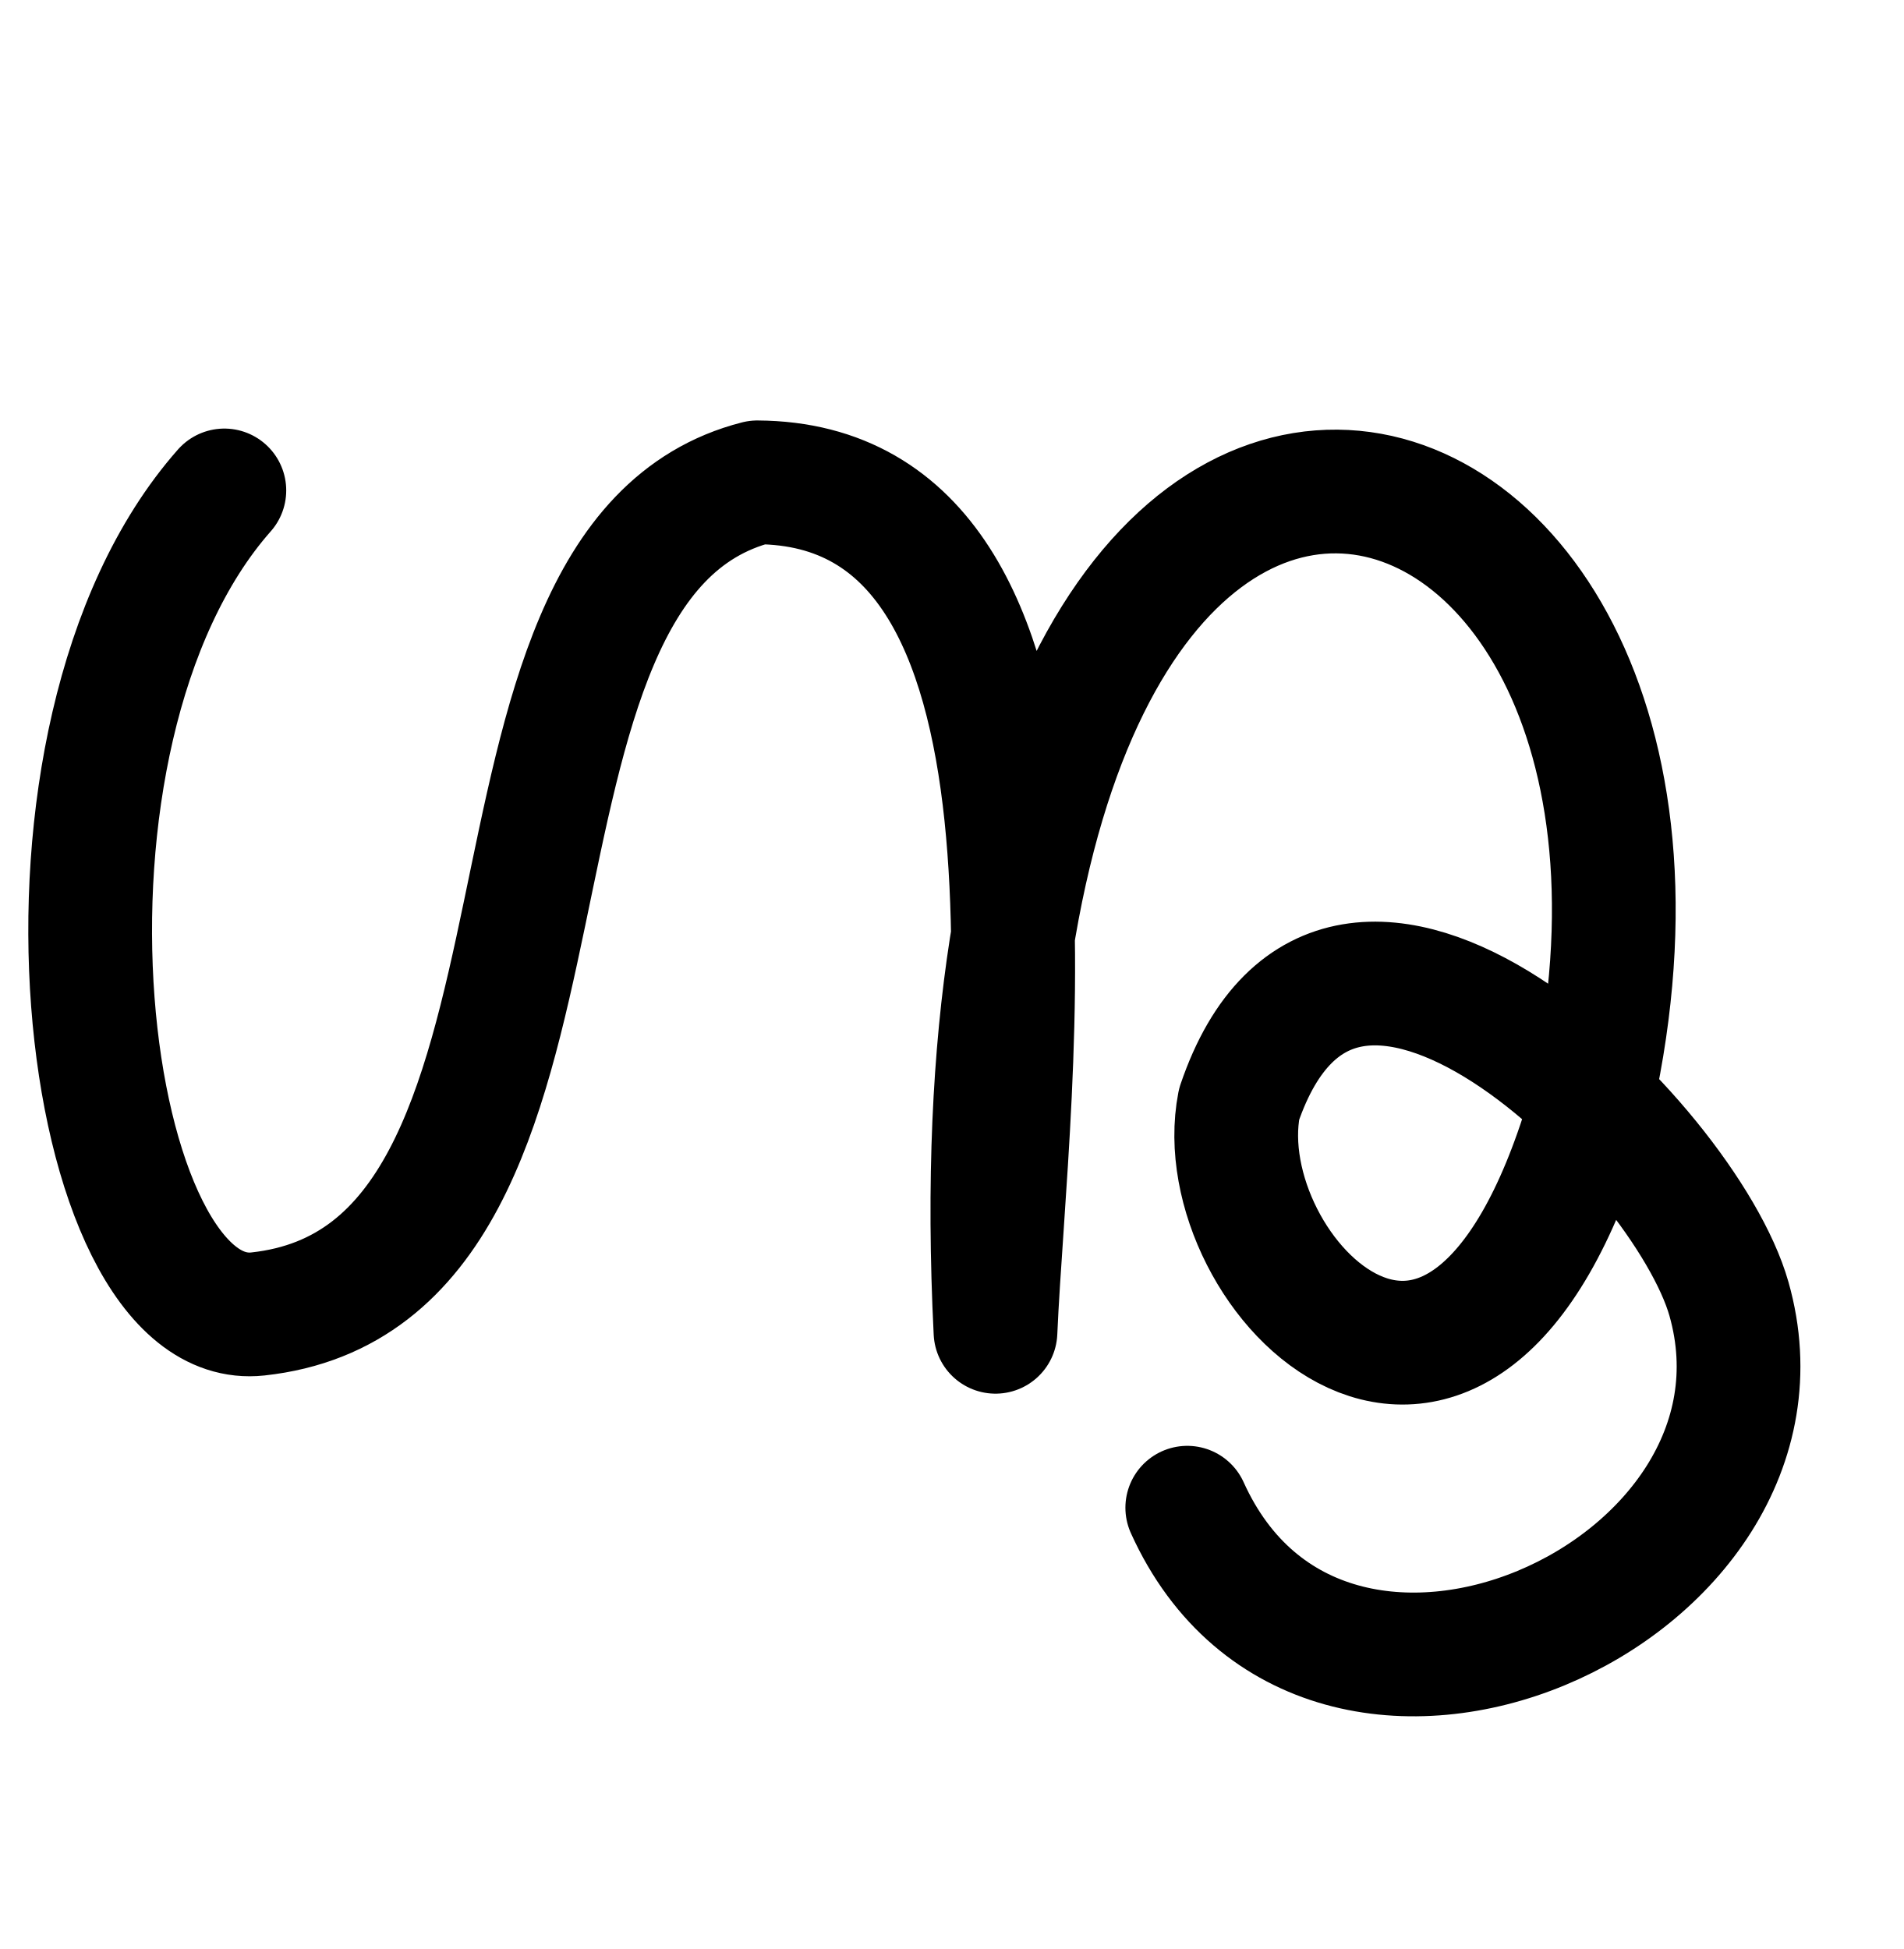
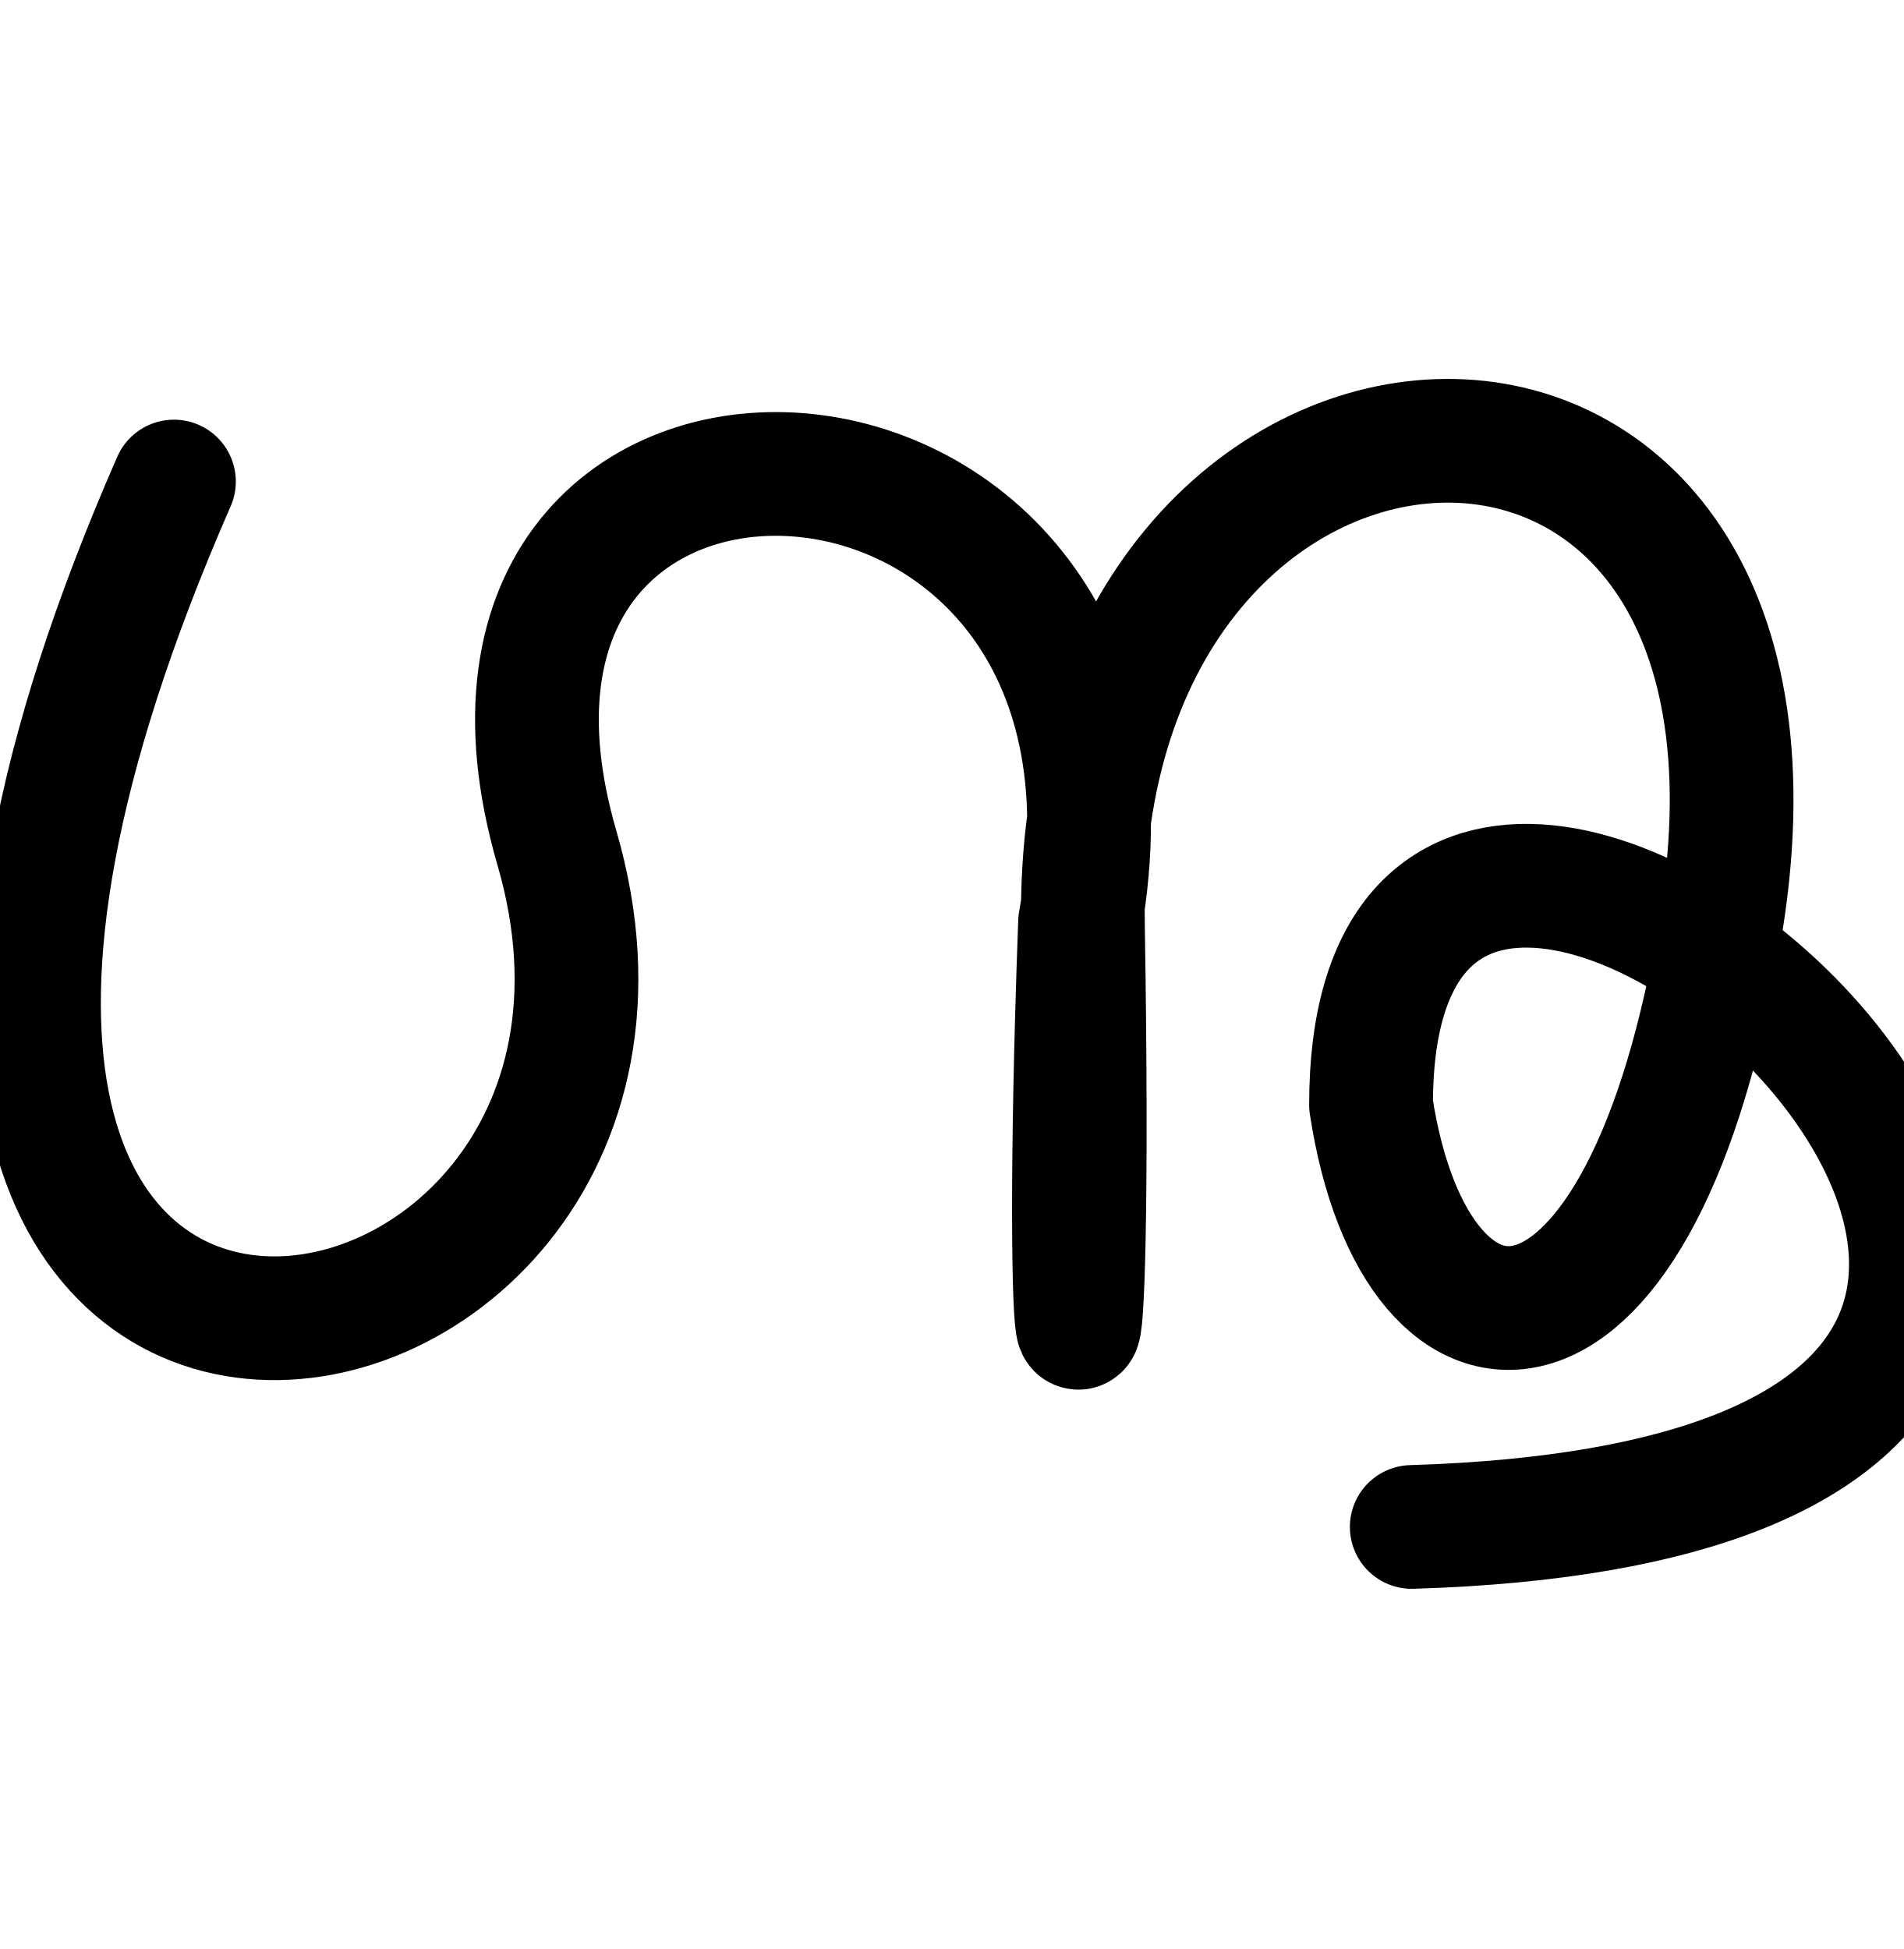
<svg xmlns="http://www.w3.org/2000/svg" width="2000" height="2048" id="svg2992" version="1.1">
  <defs id="defs5498" />
  <g id="layer1" transform="translate(0,1048)">
-     <path style="fill:none;stroke:#000000;stroke-width:130;stroke-linecap:round;stroke-linejoin:round;stroke-miterlimit:4;stroke-dasharray:none;stroke-opacity:1" d="M 235.721,-532.658 C 6.767,-273.314 84.472,352.969 270.931,332.709 649.884,291.532 464.196,-456.553 795.695,-541.171 1147.628,-539.111 1057.233,89.964 1045.933,351.454 982.694,-908.308 1858.265,-667.54 1668.65,123.924 1536,568 1267.262,290.178 1301.91,112.202 1409.753,-204.939 1770.192,153.415 1816.557,316.836 1904.577,627.069 1392,856 1247.435,536.285" id="path3030" />
+     <path style="fill:none;stroke:#000000;stroke-width:130;stroke-linecap:round;stroke-linejoin:round;stroke-miterlimit:4;stroke-dasharray:none;stroke-opacity:1" d="M 182.765,-542.003 C -340.955,654.655 768,472 585.092,-157.138 c -160.299,-551.37 655.403,-519.747 549.689,78.401 -19.595,531.692 12.83,601.852 3.039,3.645 -10.735,-655.897 782.299,-701.381 670.809,-4.719 C 1728,424 1488,424 1440.5,113.049 1440,-584 2688,520 1483.289,556.522" id="path3030" />
  </g>
</svg>
